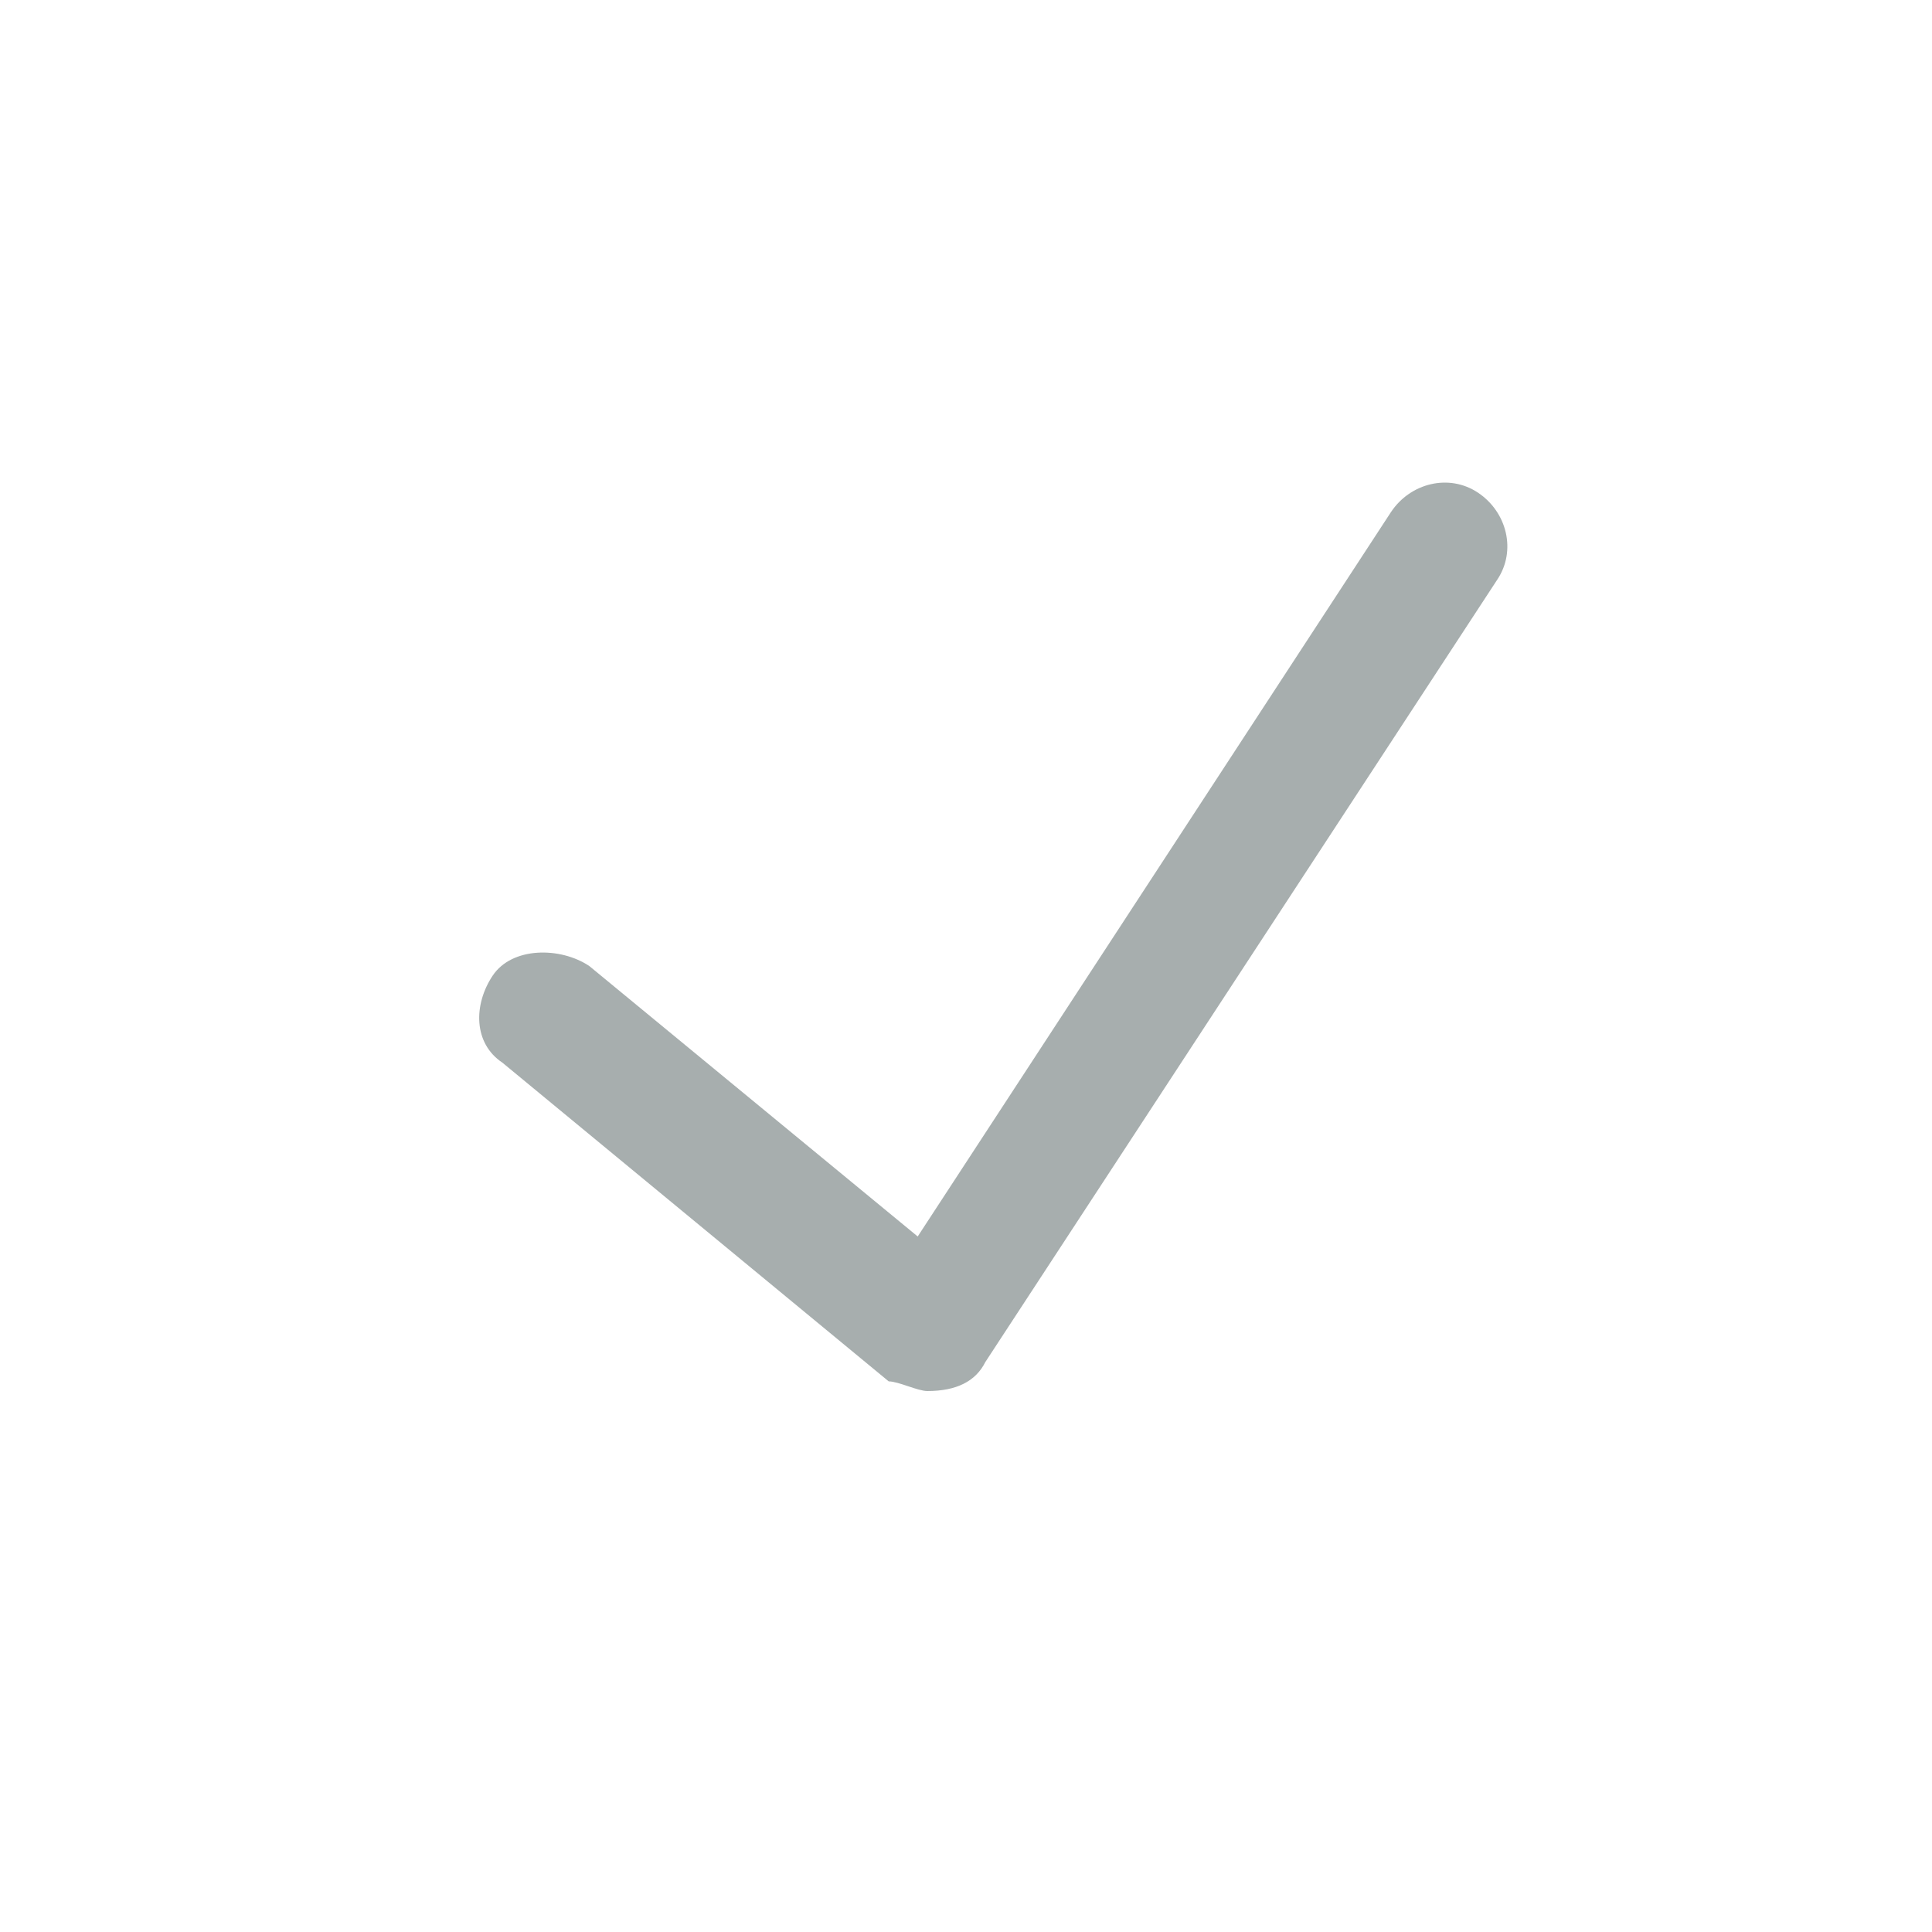
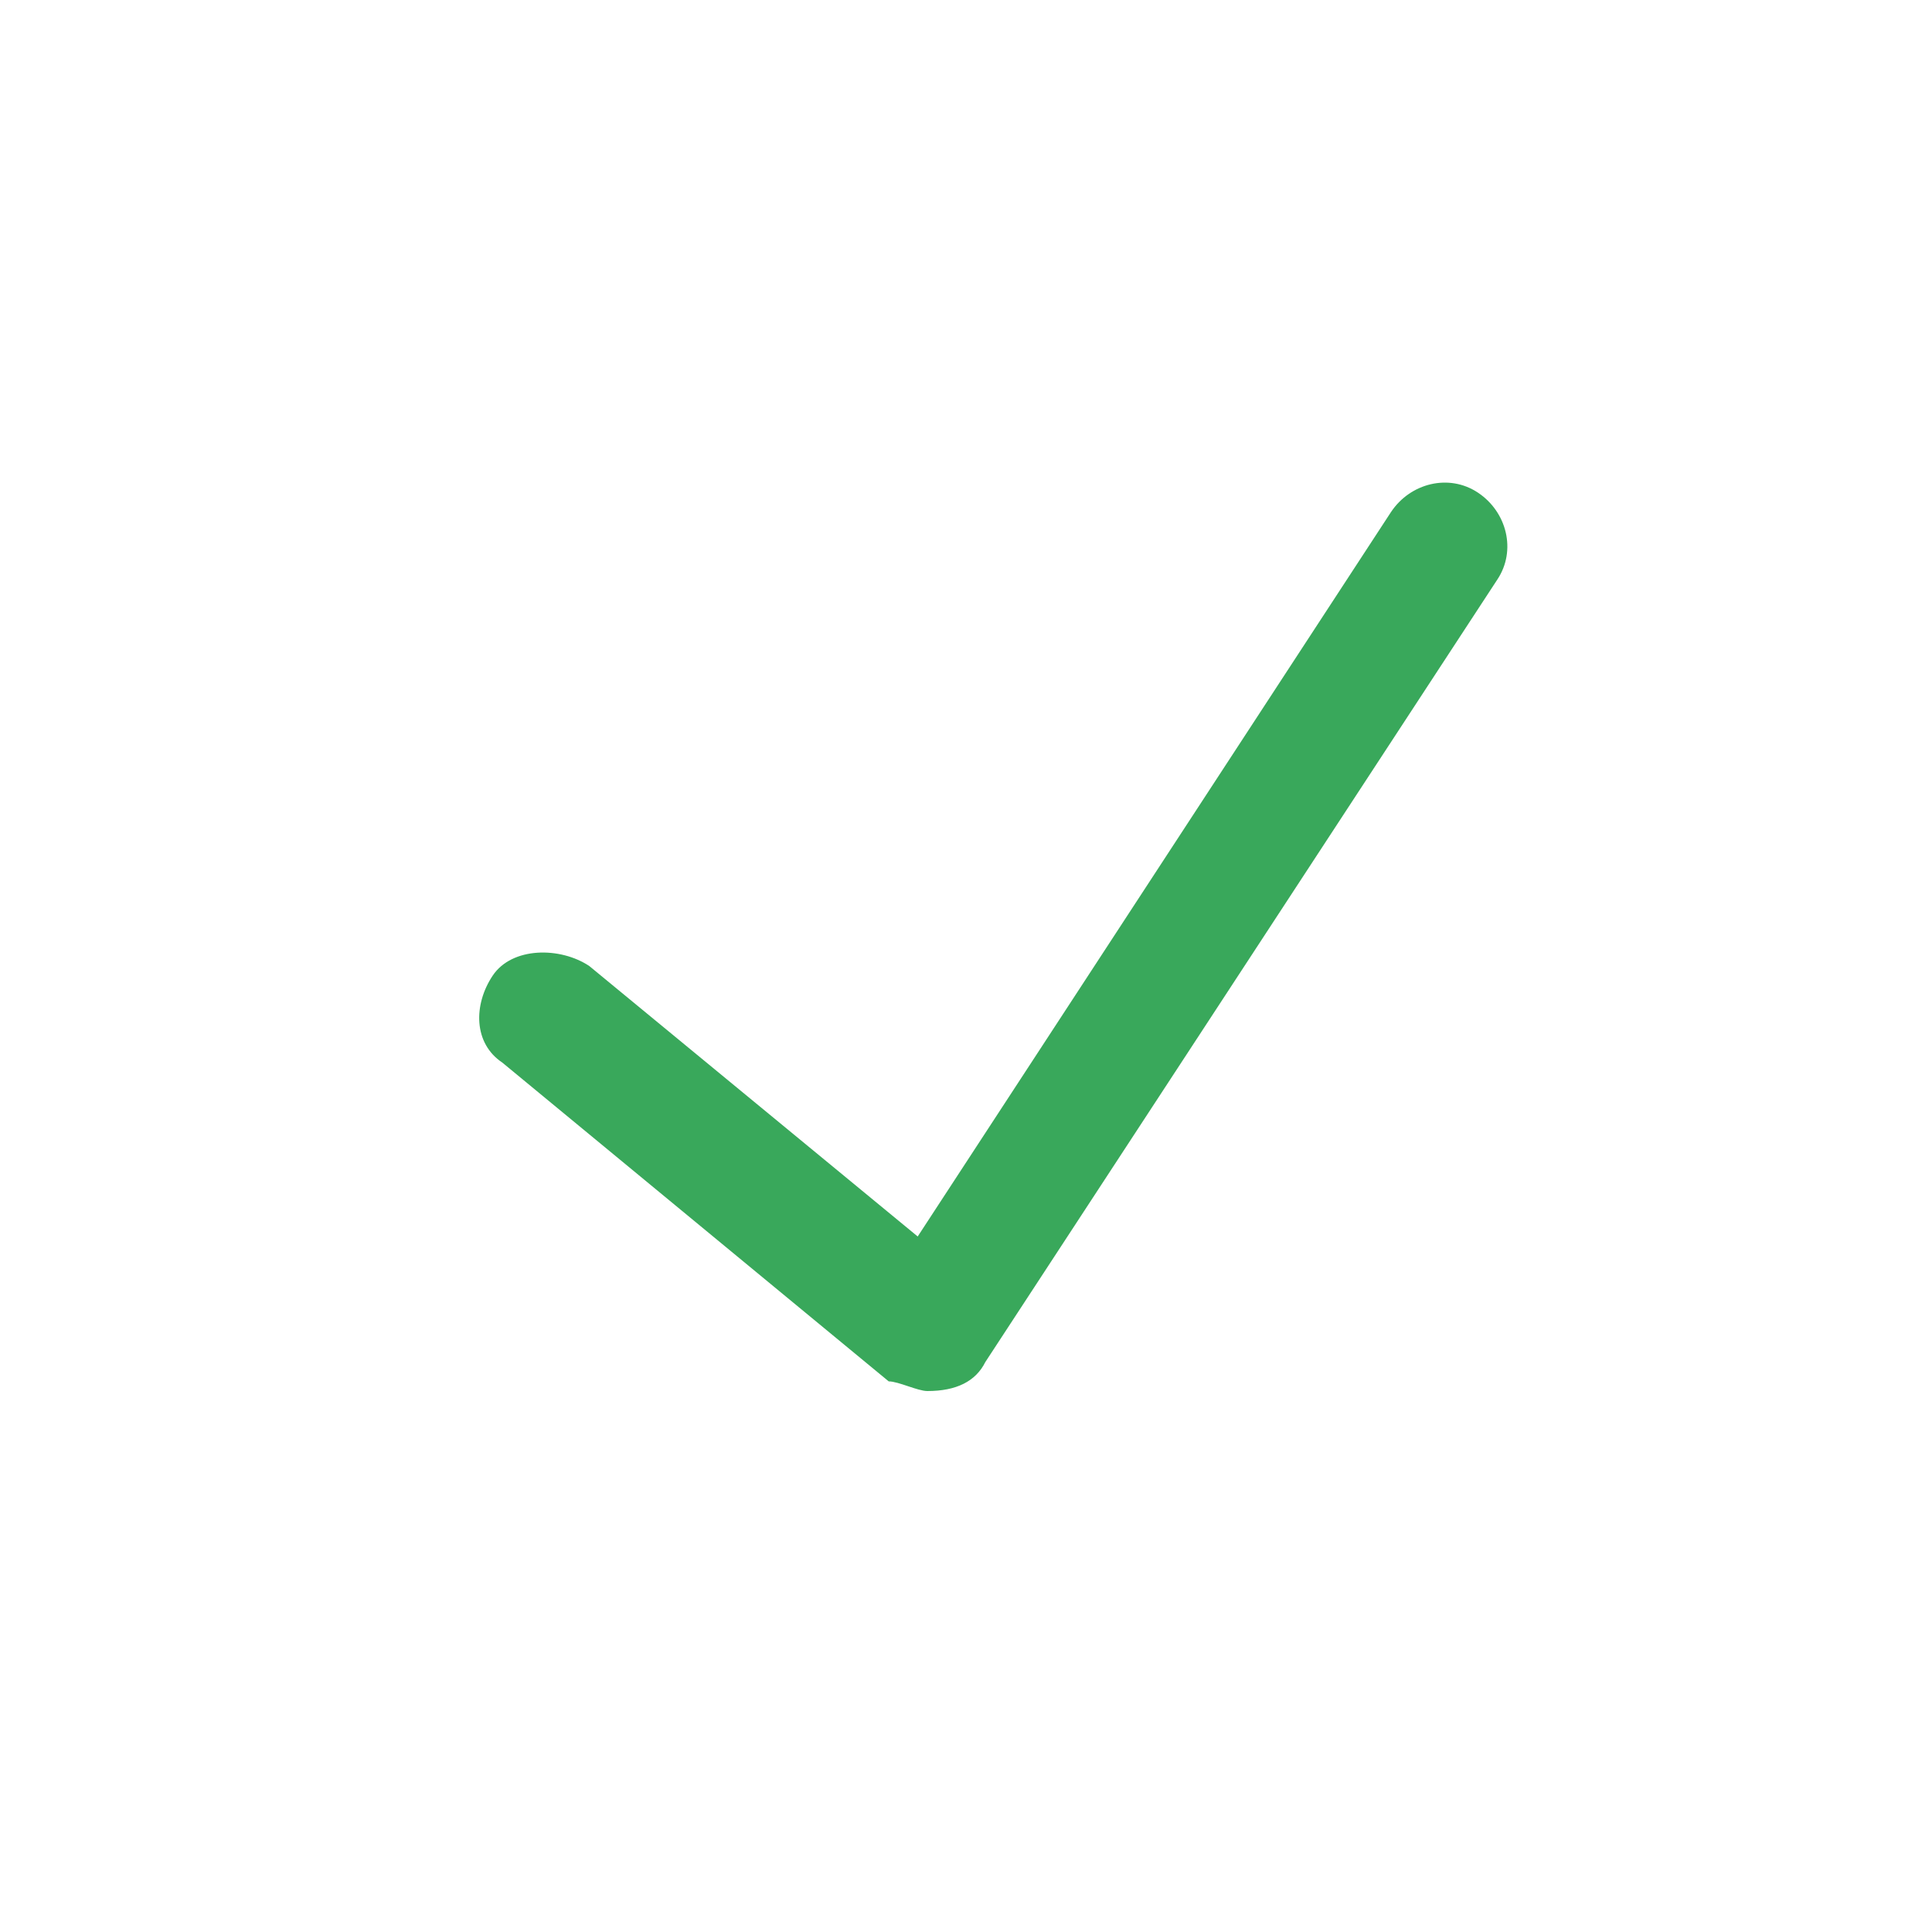
<svg xmlns="http://www.w3.org/2000/svg" version="1.1" id="Layer_1" x="0px" y="0px" viewBox="0 0 20 20" enable-background="new 0 0 20 20" xml:space="preserve">
  <g id="Passed">
    <g>
-       <path fill="#A7AEAE" d="M9.6,14.4c-0.1,0-0.3-0.1-0.4-0.1l-4-3.3c-0.3-0.2-0.3-0.6-0.1-0.9S5.8,9.8,6.1,10l3.4,2.8l4.9-7.5    C14.6,5,15,4.9,15.3,5.1c0.3,0.2,0.4,0.6,0.2,0.9l-5.3,8.1C10.1,14.3,9.9,14.4,9.6,14.4C9.7,14.4,9.7,14.4,9.6,14.4z" />
+       <path fill="#39A85B" d="M9.6,14.4c-0.1,0-0.3-0.1-0.4-0.1l-4-3.3c-0.3-0.2-0.3-0.6-0.1-0.9S5.8,9.8,6.1,10l3.4,2.8l4.9-7.5    C14.6,5,15,4.9,15.3,5.1c0.3,0.2,0.4,0.6,0.2,0.9l-5.3,8.1C10.1,14.3,9.9,14.4,9.6,14.4C9.7,14.4,9.7,14.4,9.6,14.4z" />
    </g>
  </g>
</svg>
